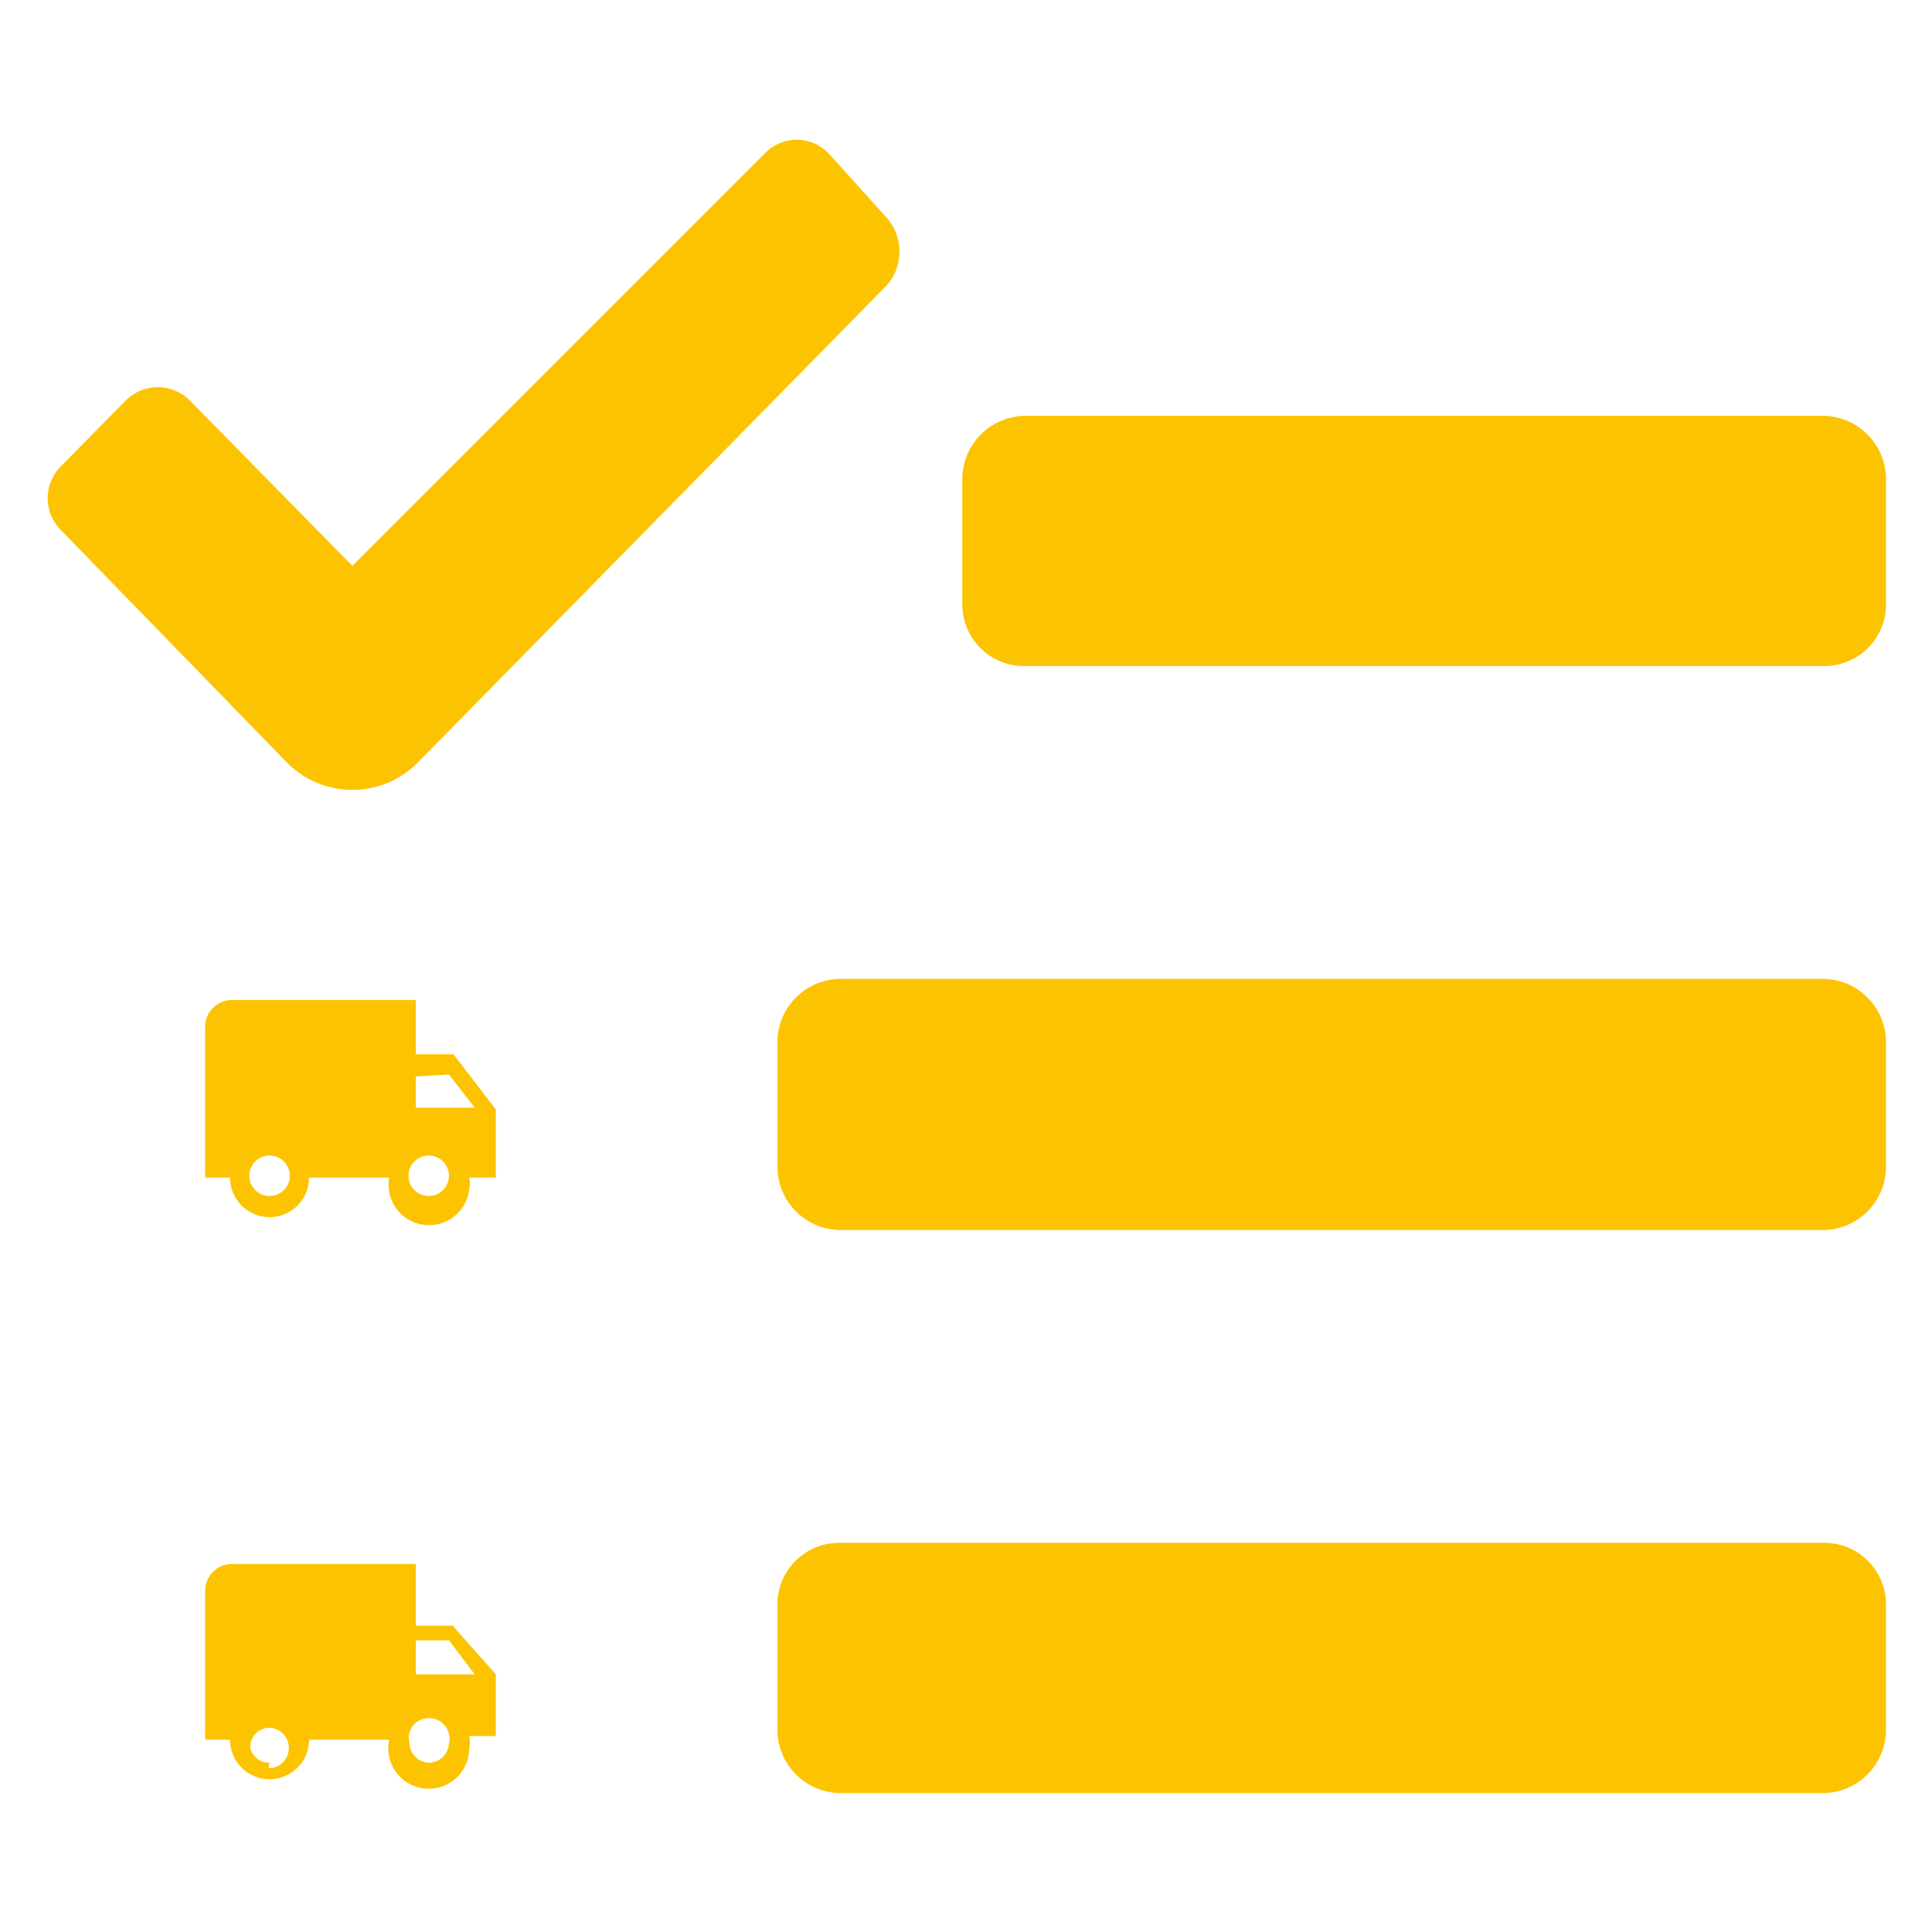
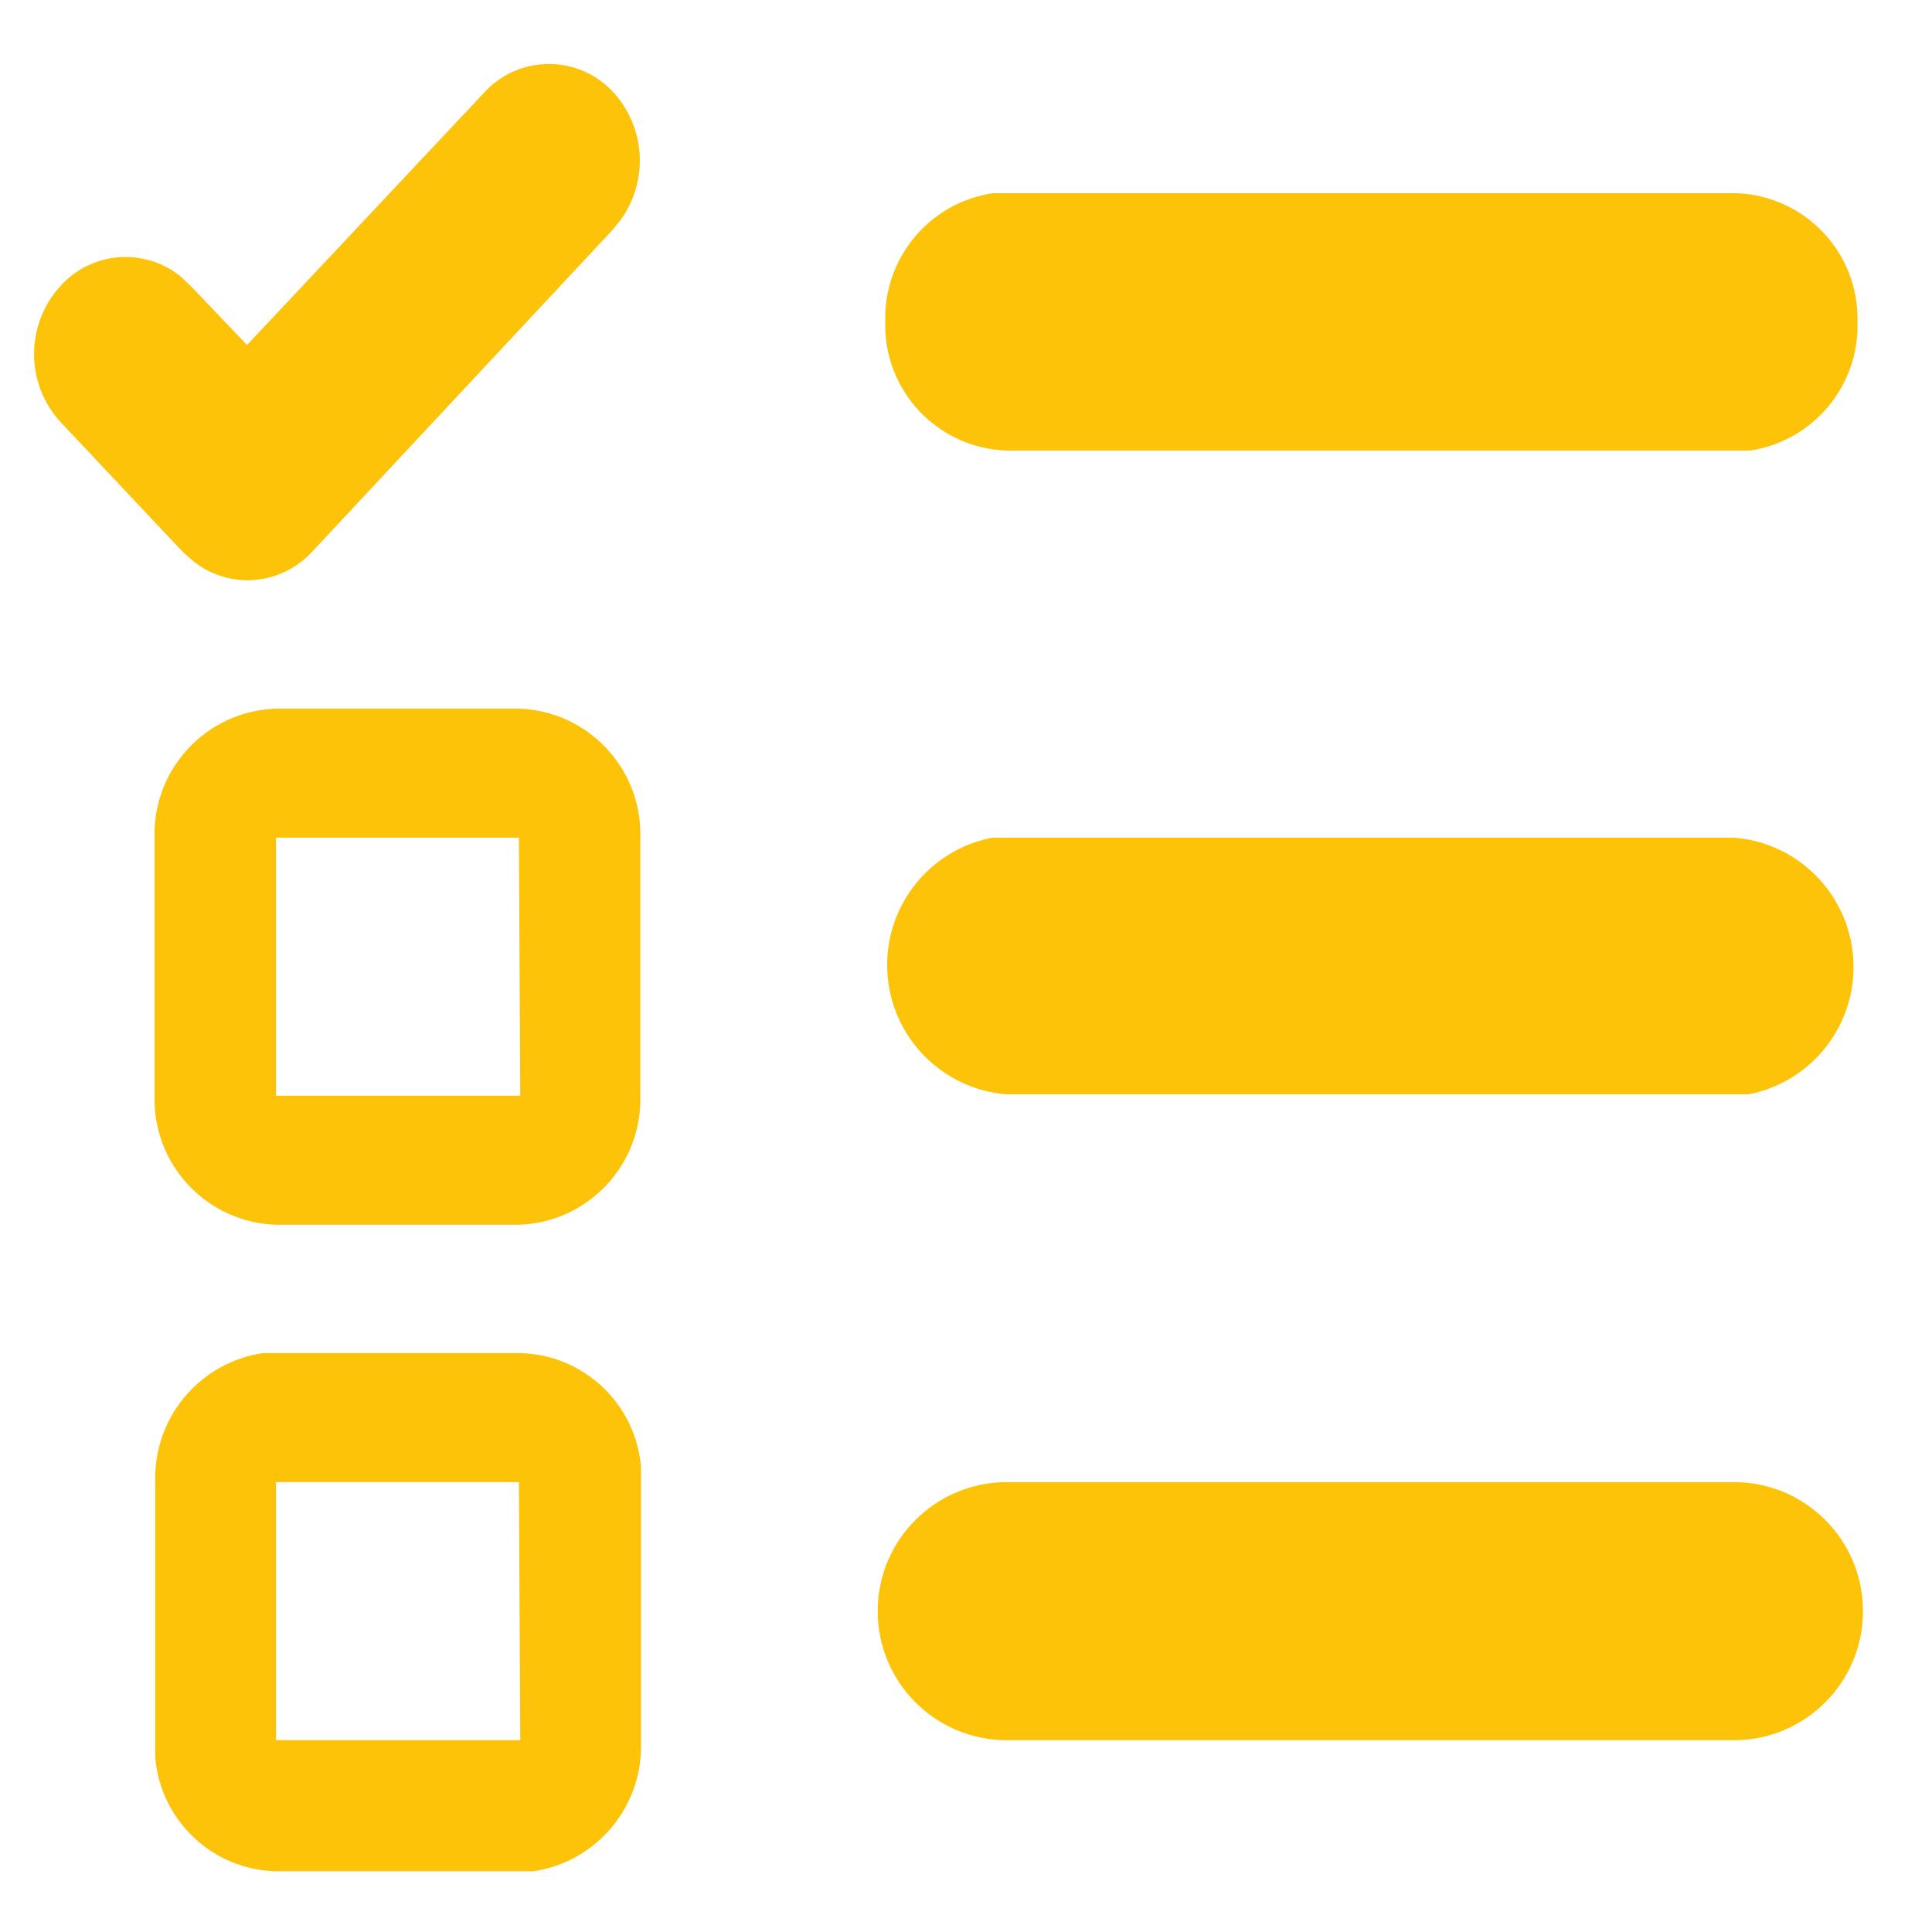
- <svg xmlns="http://www.w3.org/2000/svg" id="Layer_2" data-name="Layer 2" viewBox="0 0 21 21">
-   <path d="M9.65,2.38,9,1.66a.48.48,0,0,0-.68,0h0L3.83,6.15,2.06,4.35a.49.49,0,0,0-.69,0h0l-.71.72a.49.49,0,0,0,0,.69h0L3.13,8.3a1,1,0,0,0,1.4,0L9.65,3.09A.56.56,0,0,0,9.65,2.38Z" style="fill:#fcc400" />
-   <path d="M19.83,7.24h-8.7a.67.67,0,0,1-.67-.67h0V5.2a.69.69,0,0,1,.67-.68h8.7a.69.69,0,0,1,.67.68V6.56a.67.67,0,0,1-.66.68Z" style="fill:#fcc400" />
-   <path d="M19.83,13.37H9.12a.69.69,0,0,1-.67-.68V11.32a.69.69,0,0,1,.67-.68H19.83a.69.69,0,0,1,.67.68v1.37A.69.69,0,0,1,19.83,13.37Z" style="fill:#fcc400" />
-   <path d="M19.83,19.49H9.12a.69.69,0,0,1-.67-.68V17.45a.67.67,0,0,1,.66-.68H19.83a.67.67,0,0,1,.67.67h0v1.36A.69.69,0,0,1,19.83,19.49Z" style="fill:#fcc400" />
-   <path d="M4.66,13a.22.22,0,1,1,.22-.22.22.22,0,0,1-.22.22h0m.22-1.32.28.36H4.52V11.7M2.93,13a.22.22,0,1,1,.22-.22.22.22,0,0,1-.22.22h0m2-1.54H4.52v-.59h-2a.29.29,0,0,0-.29.29V12.8H2.5a.43.43,0,0,0,.86,0h.87a.44.44,0,1,0,.87.13.29.29,0,0,0,0-.13h.29v-.74Z" style="fill:#fcc400" />
-   <path d="M4.66,19.16a.22.22,0,0,1-.21-.22.21.21,0,0,1,.17-.26.22.22,0,0,1,.26.17.14.14,0,0,1,0,.09.22.22,0,0,1-.22.22m.22-1.33.28.37H4.52v-.37M2.93,19.16A.21.21,0,0,1,2.72,19h0a.21.21,0,0,1,.2-.22h0a.22.22,0,0,1,0,.44m2-1.55H4.52V17h-2a.29.29,0,0,0-.29.29h0v1.62H2.5a.43.43,0,1,0,.86,0h.87A.44.44,0,1,0,5.1,19a.29.29,0,0,0,0-.13h.29V18.2Z" style="fill:#fcc400" />
+ <svg xmlns="http://www.w3.org/2000/svg" id="Layer_1" data-name="Layer 1" viewBox="0 0 28 28">
+   <path d="M4,19.61H7.54a1.8,1.8,0,0,1,1.75,1.65v4a1.83,1.83,0,0,1-1.56,1.86H4a1.8,1.8,0,0,1-1.75-1.65v-4a1.83,1.83,0,0,1,1.56-1.86Zm21.13,1.87a1.87,1.87,0,0,1,0,3.74H14.59a1.87,1.87,0,0,1,0-3.74Zm-17.61,0H4v3.74H7.54Zm0-11.21a1.82,1.82,0,0,1,1.76,1.87v3.74a1.82,1.82,0,0,1-1.76,1.87H4a1.82,1.82,0,0,1-1.76-1.87V12.14A1.82,1.82,0,0,1,4,10.27Zm17.61,1.87a1.88,1.88,0,0,1,.21,3.72H14.59a1.88,1.88,0,0,1-.21-3.72H25.16Zm-17.61,0H4v3.74H7.54ZM8.91,1.36A1.47,1.47,0,0,1,9,3.18l-.13.16L4.52,8a1.28,1.28,0,0,1-.93.41,1.27,1.27,0,0,1-.78-.27L2.65,8,.89,6.13a1.46,1.46,0,0,1,0-2A1.27,1.27,0,0,1,2.61,4l.15.14L3.58,5,7,1.36A1.27,1.27,0,0,1,8.91,1.36ZM25.16,2.8a1.82,1.82,0,0,1,1.76,1.87,1.83,1.83,0,0,1-1.56,1.86H14.59a1.82,1.82,0,0,1-1.76-1.87,1.83,1.83,0,0,1,1.56-1.86H25.16Z" style="fill:#fdc309" />
</svg>
